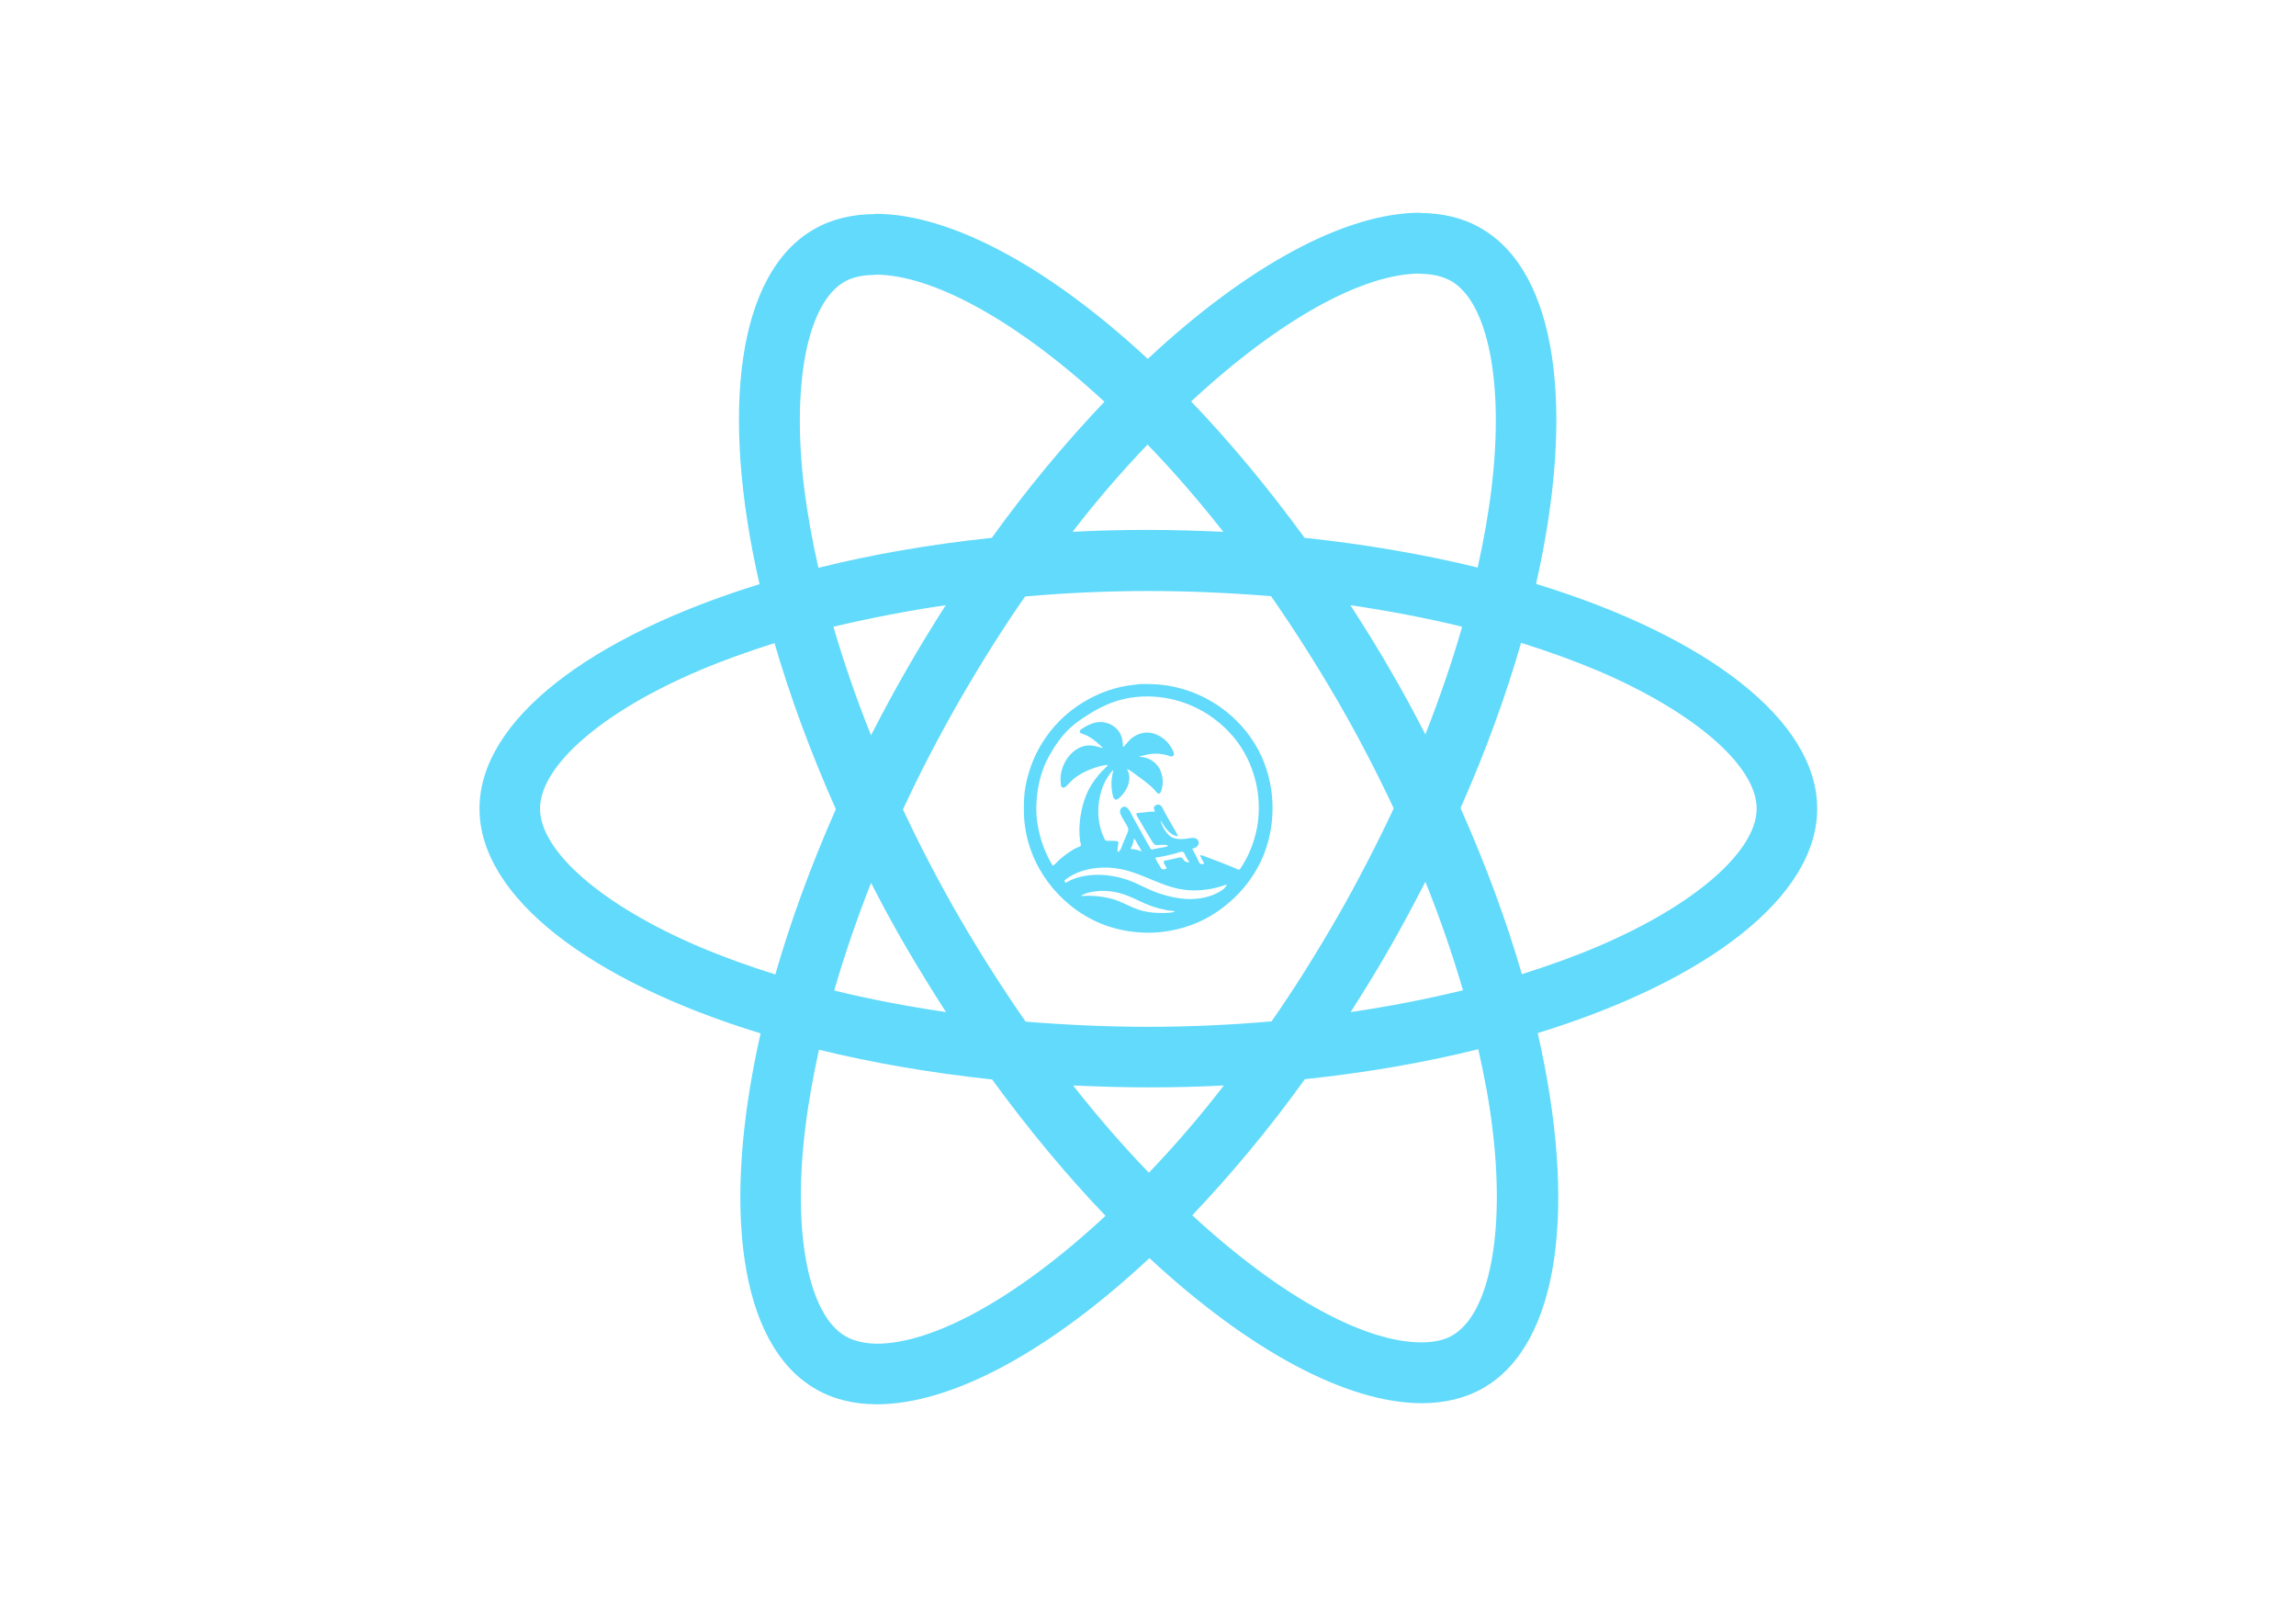
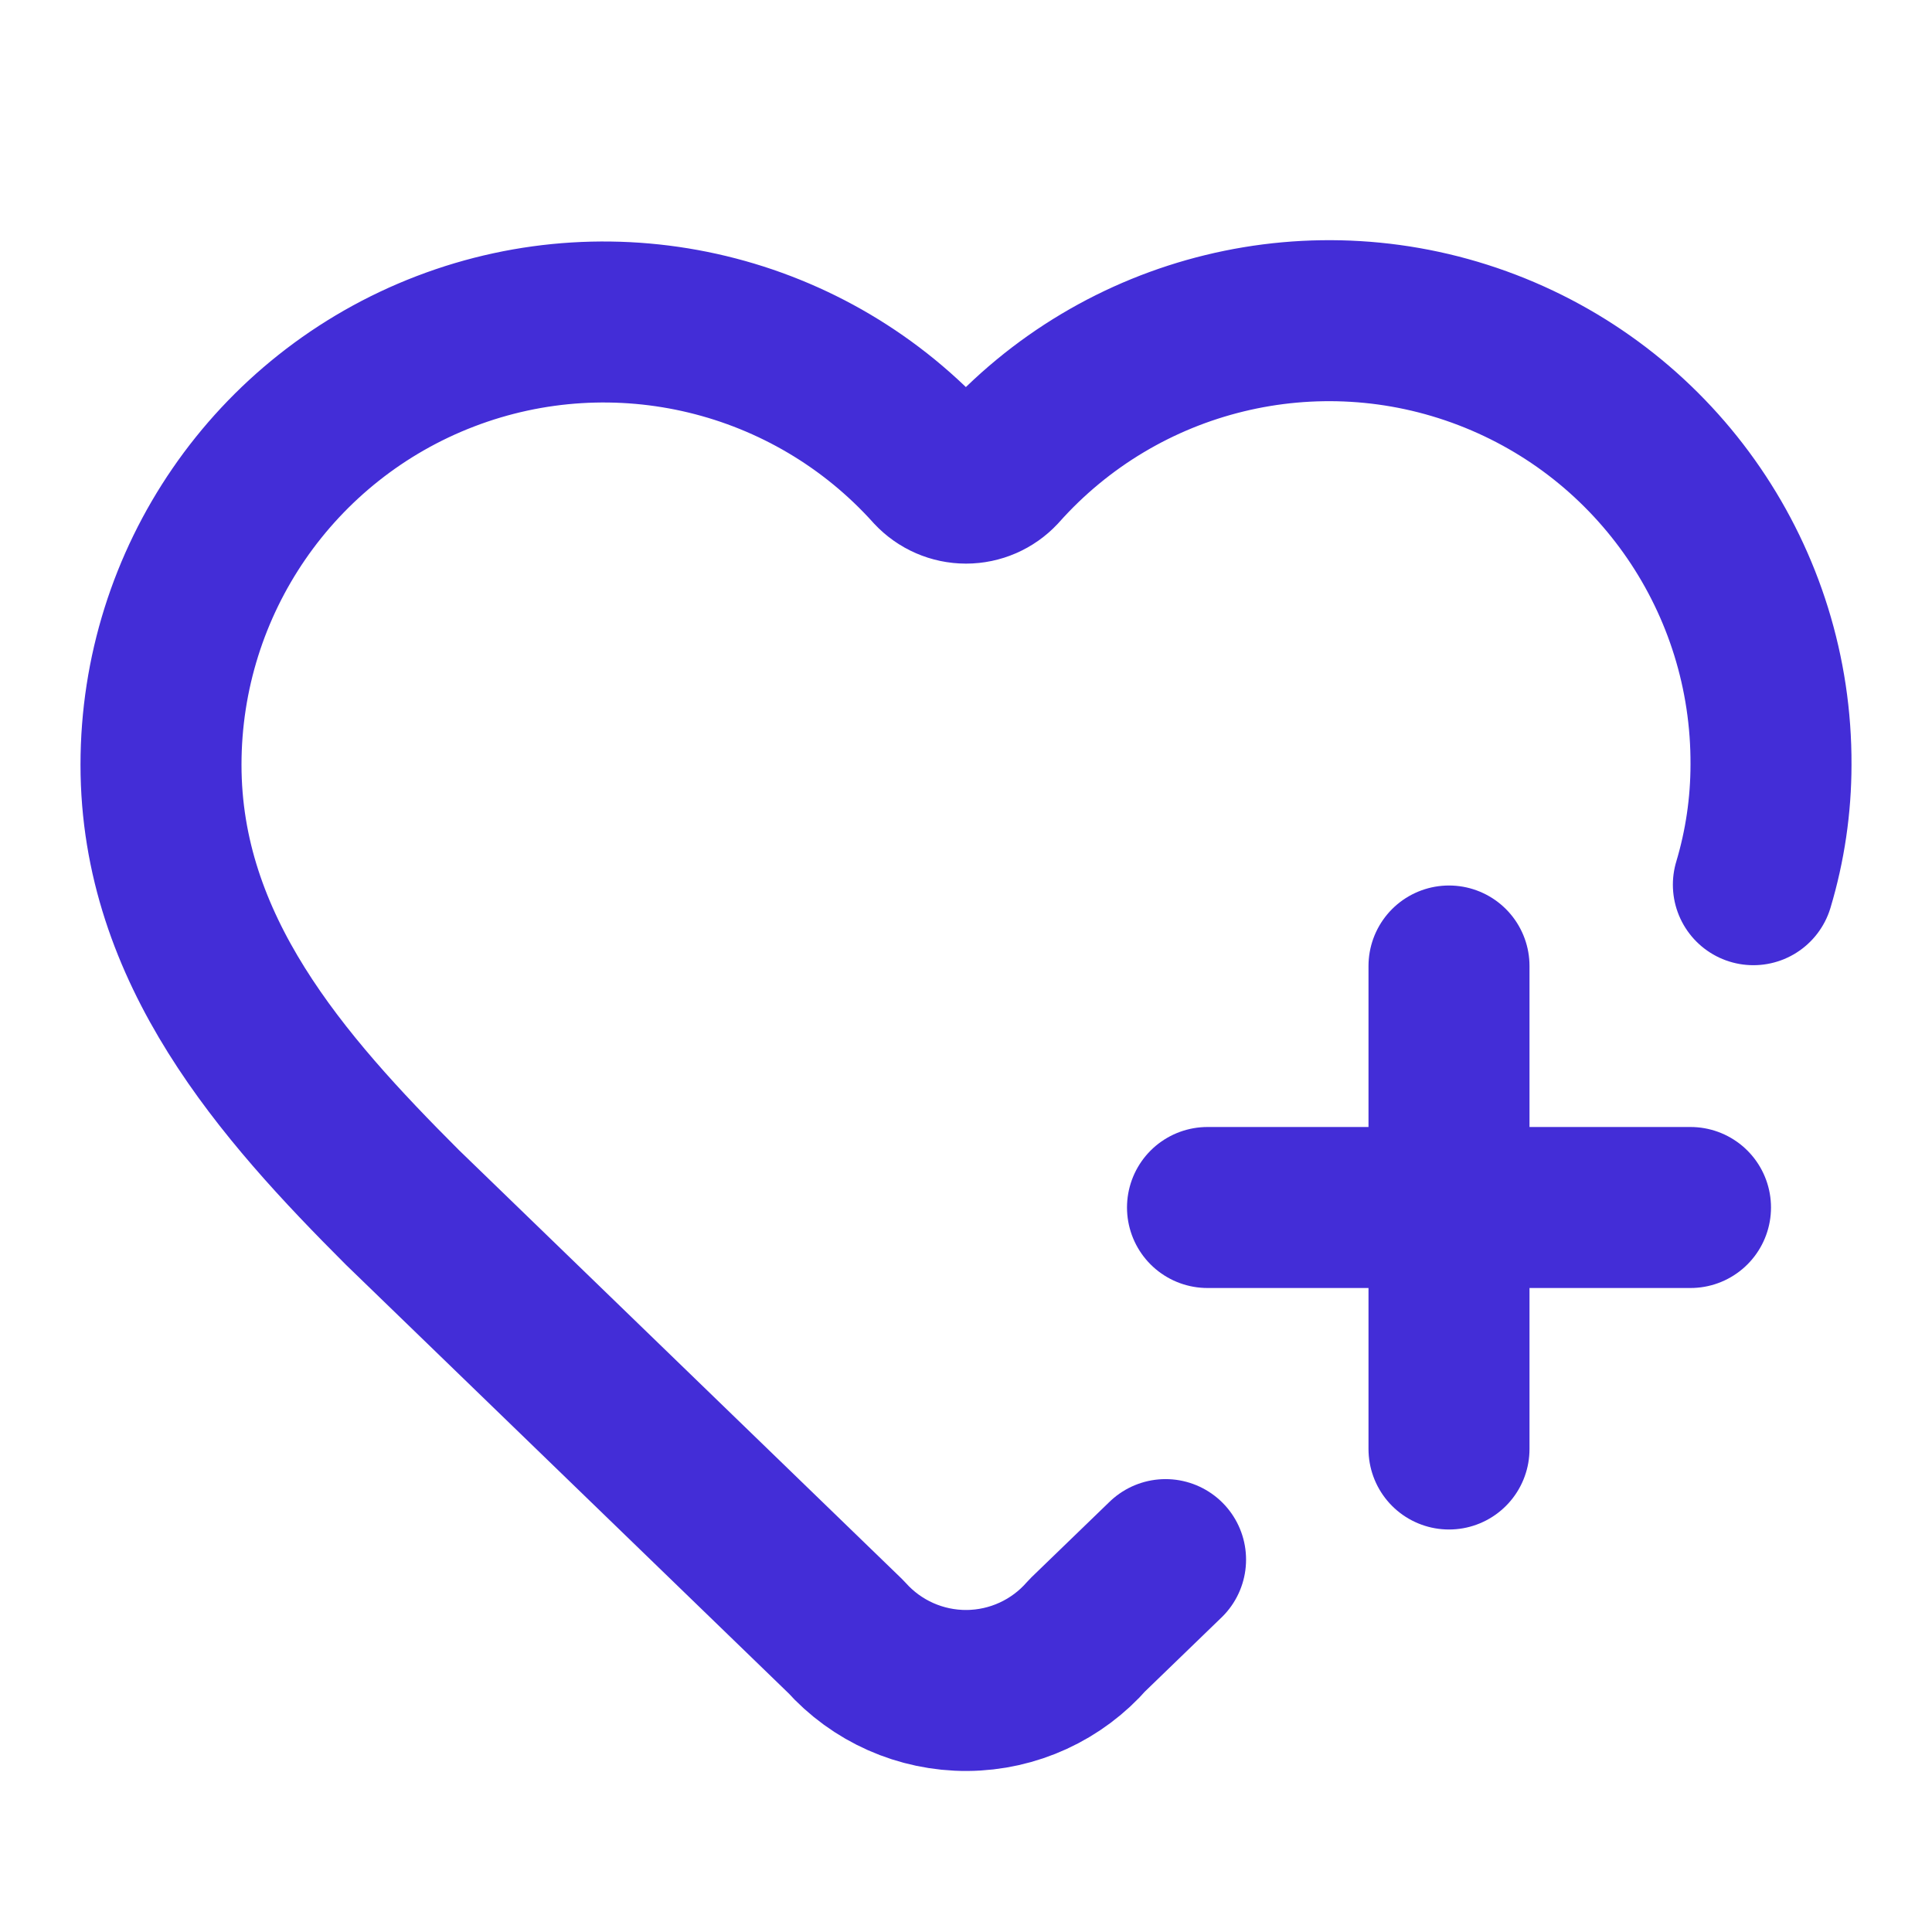
- <svg xmlns="http://www.w3.org/2000/svg" width="5355px" height="3786px" viewBox="0 0 5355 3786" version="1.1">
-   <g id="logo" stroke="none" fill="none" transform="translate(0.9778, 0)" fill-rule="evenodd" stroke-width="1">
-     <g id="Layer_1" transform="translate(1117.351, 496.0658)" fill="#61DAFB">
-       <g id="Group" fill-rule="nonzero">
-         <path d="M3119.934,1389.62 C3119.934,1182.926 2861.105,987.044 2464.277,865.571 C2555.853,461.087 2515.153,139.28 2335.817,36.251 C2294.481,12.084 2246.149,0.636 2193.366,0.636 L2193.366,142.46 C2222.619,142.46 2246.149,148.184 2265.863,158.995 C2352.351,208.602 2389.872,397.489 2360.619,640.434 C2353.623,700.216 2342.176,763.178 2328.186,827.412 C2203.541,796.885 2067.449,773.354 1924.362,758.09 C1838.51,640.434 1749.478,533.589 1659.81,440.099 C1867.127,247.397 2061.726,141.824 2194.002,141.824 L2194.002,0 C2019.117,0 1790.178,124.652 1558.695,340.886 C1327.212,125.924 1098.273,2.544 923.389,2.544 L923.389,144.368 C1055.029,144.368 1250.263,249.305 1457.58,440.735 C1368.548,534.225 1279.516,640.434 1194.936,758.09 C1051.213,773.354 915.121,796.885 790.477,828.048 C775.85,764.45 765.039,702.76 757.408,643.614 C727.518,400.669 764.403,211.782 850.255,161.539 C869.333,150.092 894.135,145.004 923.389,145.004 L923.389,3.18 C869.969,3.18 821.638,14.628 779.666,38.795 C600.966,141.824 560.901,462.995 653.113,866.207 C257.557,988.316 0,1183.562 0,1389.62 C0,1595.678 258.829,1792.197 655.657,1913.669 C564.081,2318.154 604.781,2639.961 784.117,2742.99 C825.453,2767.157 873.785,2778.605 927.204,2778.605 C1102.088,2778.605 1331.028,2653.952 1562.511,2437.718 C1793.994,2652.68 2022.933,2776.061 2197.817,2776.061 C2251.236,2776.061 2299.568,2764.613 2341.54,2740.446 C2520.24,2637.417 2560.305,2316.246 2468.093,1913.033 C2862.377,1791.561 3119.934,1595.678 3119.934,1389.62 L3119.934,1389.62 Z M2291.937,965.42 C2268.407,1047.462 2239.154,1132.048 2206.085,1216.633 C2180.011,1165.755 2152.665,1114.876 2122.776,1063.998 C2093.523,1013.119 2062.362,963.513 2031.2,915.178 C2121.504,928.534 2208.628,945.069 2291.937,965.42 Z M2000.675,1642.741 C1951.072,1728.599 1900.196,1810.004 1847.413,1885.686 C1752.658,1893.954 1656.63,1898.406 1559.967,1898.406 C1463.304,1898.406 1367.912,1893.954 1273.793,1886.322 C1221.01,1810.64 1169.498,1729.871 1119.895,1644.649 C1071.563,1561.335 1027.683,1476.75 987.619,1391.528 C1027.047,1306.307 1071.563,1221.085 1119.259,1137.772 C1168.862,1051.914 1219.738,970.508 1272.521,894.826 C1367.276,886.559 1463.304,882.107 1559.967,882.107 C1656.63,882.107 1752.022,886.559 1846.141,894.19 C1898.924,969.872 1950.436,1050.642 2000.039,1135.864 C2048.371,1219.177 2092.251,1303.763 2132.315,1388.984 C2092.251,1474.206 2048.371,1559.428 2000.675,1642.741 Z M2206.085,1560.063 C2240.425,1645.285 2269.679,1730.507 2293.845,1813.184 C2210.536,1833.536 2122.776,1850.707 2031.836,1864.063 C2062.998,1815.092 2094.159,1764.85 2123.412,1713.335 C2152.665,1662.457 2180.011,1610.942 2206.085,1560.063 Z M1561.239,2238.656 C1502.096,2177.602 1442.954,2109.552 1384.447,2035.142 C1441.682,2037.686 1500.188,2039.594 1559.331,2039.594 C1618.474,2039.594 1678.252,2038.322 1736.123,2035.142 C1678.888,2109.552 1619.746,2177.602 1561.239,2238.656 Z M1088.098,1864.063 C997.794,1850.707 910.67,1834.172 827.361,1813.82 C850.891,1731.779 880.144,1647.193 913.213,1562.607 C939.287,1613.486 966.633,1664.365 996.522,1715.243 C1026.411,1766.122 1056.936,1815.728 1088.098,1864.063 Z M1558.059,540.585 C1617.202,601.639 1676.344,669.689 1734.851,744.099 C1677.616,741.555 1619.11,739.647 1559.967,739.647 C1500.824,739.647 1441.046,740.919 1383.175,744.099 C1440.41,669.689 1499.552,601.639 1558.059,540.585 Z M1087.462,915.178 C1056.301,964.148 1025.139,1014.391 995.886,1065.906 C966.633,1116.784 939.287,1167.663 913.213,1218.541 C878.873,1133.32 849.619,1048.098 825.453,965.42 C908.762,945.705 996.522,928.534 1087.462,915.178 Z M511.934,1711.427 C286.81,1615.394 141.179,1489.47 141.179,1389.62 C141.179,1289.771 286.81,1163.211 511.934,1067.814 C566.625,1044.282 626.403,1023.295 688.09,1003.579 C724.339,1128.232 772.034,1257.972 831.177,1390.892 C772.67,1523.177 725.61,1652.281 689.998,1776.297 C627.039,1756.582 567.261,1734.959 511.934,1711.427 Z M854.071,2620.245 C767.583,2570.639 730.062,2381.752 759.315,2138.807 C766.311,2079.025 777.758,2016.062 791.748,1951.828 C916.393,1982.355 1052.485,2005.887 1195.572,2021.15 C1281.424,2138.807 1370.456,2245.652 1460.124,2339.141 C1252.807,2531.844 1058.208,2637.417 925.932,2637.417 C897.315,2636.781 873.149,2631.057 854.071,2620.245 L854.071,2620.245 Z M2362.526,2135.627 C2392.416,2378.572 2355.531,2567.459 2269.679,2617.701 C2250.601,2629.149 2225.799,2634.237 2196.545,2634.237 C2064.905,2634.237 1869.671,2529.3 1662.354,2337.869 C1751.386,2244.38 1840.418,2138.171 1924.998,2020.514 C2068.721,2005.251 2204.813,1981.719 2329.457,1950.556 C2344.084,2014.791 2355.531,2076.481 2362.526,2135.627 L2362.526,2135.627 Z M2607.364,1711.427 C2552.673,1734.959 2492.895,1755.946 2431.208,1775.661 C2394.959,1651.009 2347.264,1521.269 2288.121,1388.348 C2346.628,1256.064 2393.688,1126.96 2429.3,1002.943 C2492.259,1022.659 2552.037,1044.282 2608,1067.814 C2833.124,1163.847 2978.755,1289.771 2978.755,1389.62 C2978.755,1489.47 2832.488,1616.03 2607.364,1711.427 L2607.364,1711.427 Z" id="Shape" />
-       </g>
-       <path d="M1537.378,1099.483 C1545.027,1098.477 1553.107,1099.162 1560.816,1099.162 C1589.375,1099.162 1617.414,1103.603 1644.738,1112.019 C1679.61,1122.761 1712.09,1139.935 1740.757,1162.53 C1775.894,1190.223 1805.008,1226.547 1823.69,1267.313 C1858.642,1343.584 1858.386,1436.017 1822.577,1511.966 C1799.423,1561.073 1762.278,1602.174 1717.319,1632.147 C1680.636,1656.602 1637.733,1671.571 1594.082,1676.871 C1538.521,1683.618 1478.454,1673.759 1428.506,1648.109 C1334.74,1599.956 1270.993,1503.042 1269.732,1396.835 C1269.489,1376.359 1269.807,1355.76 1273.855,1335.483 C1280.447,1302.459 1291.94,1270.537 1309.202,1241.56 C1327.874,1210.214 1351.993,1182.552 1380.875,1160.25 C1414.745,1134.096 1454.109,1115.285 1495.795,1105.714 C1505.553,1103.474 1515.35,1102.202 1525.194,1100.998 L1528.67,1100.575 C1531.569,1100.222 1534.471,1099.865 1537.378,1099.483 Z M1440.288,1582.053 C1427.386,1583.439 1413.778,1585.791 1402.705,1593.051 C1405.197,1593.651 1408.055,1593.055 1410.655,1593.051 C1416.901,1593.04 1423.207,1592.805 1429.447,1593.079 C1445.067,1593.766 1461.342,1596.269 1476.426,1600.412 C1488.014,1603.595 1498.773,1608.627 1509.545,1613.664 L1512.239,1614.923 C1518.527,1617.854 1524.844,1620.735 1531.356,1623.199 C1550.985,1630.626 1570.524,1632.934 1591.345,1632.934 L1593.252,1632.933 C1603.099,1632.92 1612.867,1632.729 1622.424,1630.034 C1617.115,1627.201 1609.514,1627.733 1603.632,1626.553 C1590.871,1623.992 1578.323,1620.866 1566.049,1616.479 C1546.69,1609.559 1528.857,1599.168 1509.673,1591.908 C1487.816,1583.637 1463.594,1579.55 1440.288,1582.053 Z M1459.803,1527.061 C1434.235,1527.061 1408.376,1531.573 1385.358,1543.194 C1379.782,1546.01 1374.481,1549.365 1369.458,1553.083 C1367.927,1554.216 1365.213,1555.672 1364.647,1557.643 C1364.073,1559.641 1366.125,1561.315 1367.289,1562.594 C1373.043,1559.522 1378.509,1556.271 1384.636,1553.938 C1424.261,1538.859 1472.298,1542.02 1511.842,1555.846 C1531.562,1562.742 1549.732,1573.054 1568.94,1581.141 C1590.422,1590.185 1612.363,1596.049 1635.434,1599.056 C1662.648,1602.602 1693.675,1599.728 1718.552,1587.426 C1727.293,1583.104 1739.429,1576.516 1743.125,1566.945 C1738.56,1567.344 1734.453,1569.304 1730.116,1570.655 C1723.219,1572.803 1716.24,1574.624 1709.156,1576.046 C1685.145,1580.865 1659.612,1581.86 1635.434,1577.486 C1610.812,1573.033 1588.074,1563.725 1565.311,1554.267 L1562.275,1553.005 C1550.637,1548.168 1538.971,1543.347 1527.02,1539.168 C1505.554,1531.662 1482.548,1527.061 1459.803,1527.061 Z M1504.614,1133.608 C1473.965,1140.391 1446.51,1153.598 1420.051,1170.248 C1404.69,1179.913 1389.996,1189.815 1376.685,1202.255 C1356.89,1220.756 1341.761,1243.243 1328.567,1266.73 C1314.972,1290.929 1306.255,1319.132 1302.042,1346.497 C1297.909,1373.344 1297.228,1401.571 1301.963,1428.44 C1307.881,1462.032 1319.145,1493.555 1336.933,1522.71 C1342.911,1519.913 1347.155,1513.536 1352.111,1509.24 C1362.119,1500.567 1372.626,1492.528 1383.913,1485.59 C1388.091,1483.022 1392.384,1481.028 1396.923,1479.201 C1398.635,1478.511 1401.434,1477.881 1402.24,1475.997 C1403.521,1473.005 1401.152,1467.798 1400.745,1464.698 C1399.584,1455.831 1398.883,1446.814 1399.102,1437.867 C1399.738,1411.81 1404.598,1385.389 1413.853,1361 C1420.826,1342.623 1431.48,1325.938 1444.101,1310.964 C1448.383,1305.883 1452.936,1301.154 1457.635,1296.462 C1458.213,1295.884 1458.821,1295.324 1459.436,1294.767 L1460.176,1294.098 C1462.275,1292.204 1464.361,1290.279 1465.585,1287.759 C1456.523,1287.765 1447.46,1290.383 1438.843,1293.041 C1420.279,1298.766 1402.196,1307.262 1386.804,1319.249 C1379.783,1324.718 1374.641,1331.885 1368.001,1337.64 C1365.965,1339.406 1362.316,1341.772 1359.502,1340.44 C1355.25,1338.428 1355.906,1330.045 1355.419,1326.193 C1353.545,1311.373 1359.149,1292.629 1366.27,1279.783 C1377.702,1259.161 1398.84,1241.553 1423.665,1242.168 C1434.386,1242.433 1443.771,1246.165 1454.021,1248.601 C1451.422,1244.902 1447.937,1242.206 1444.625,1239.174 C1436.509,1231.745 1427.632,1224.959 1417.883,1219.827 C1415.268,1218.45 1412.519,1217.434 1409.75,1216.46 L1408.087,1215.878 C1407.256,1215.587 1406.424,1215.294 1405.596,1214.991 C1403.513,1214.228 1400.891,1213.179 1400.108,1210.861 C1398.657,1206.567 1406.375,1202.59 1409.21,1200.78 C1420.168,1193.78 1433.605,1188.023 1446.793,1187.698 C1467.403,1187.192 1487.541,1198.648 1496.031,1218.144 C1499.419,1225.924 1500.098,1234.211 1500.709,1242.527 L1500.823,1244.086 C1500.881,1244.866 1500.939,1245.646 1501,1246.425 C1507.473,1241.139 1512.026,1233.359 1518.347,1227.697 C1533.128,1214.455 1553.359,1208.576 1572.554,1214.537 C1589.901,1219.924 1604.977,1231.916 1613.851,1247.876 C1616.172,1252.051 1622.649,1262.256 1617.97,1266.415 C1614.308,1269.671 1609.663,1267.134 1605.801,1265.783 C1601.812,1264.39 1597.644,1263.691 1593.514,1262.861 C1583.011,1260.752 1570.793,1260.971 1560.267,1262.825 C1553.461,1264.023 1546.81,1266.45 1540.029,1267.455 L1540.029,1268.905 C1558.571,1269.059 1576.507,1279.656 1585.655,1295.736 C1589.445,1302.398 1591.338,1310.023 1592.79,1317.491 C1594.586,1326.721 1593.324,1336.776 1590.806,1345.772 C1589.962,1348.788 1588.43,1353.901 1584.83,1354.596 C1582.285,1355.087 1580.124,1352.548 1578.671,1350.837 C1574.863,1346.351 1571.24,1342.087 1566.772,1338.213 C1555.466,1328.414 1543.512,1319.375 1531.356,1310.659 C1524.902,1306.031 1517.833,1300.014 1510.396,1297.186 C1512.487,1302.232 1514.535,1306.923 1515.247,1312.415 C1517.338,1328.568 1510.588,1343.773 1500.455,1355.924 C1497.363,1359.633 1494.056,1363.368 1490.159,1366.249 C1488.543,1367.444 1486.515,1369.004 1484.377,1368.667 C1477.674,1367.606 1476.876,1357.484 1475.848,1352.298 C1472.367,1334.734 1473.765,1317.29 1478.595,1300.087 C1474.298,1302.27 1471.192,1307.046 1468.494,1310.964 C1462.558,1319.586 1457.408,1328.705 1453.714,1338.52 C1439.005,1377.62 1439.147,1423.417 1458.202,1461.058 C1460.33,1465.262 1463.559,1464.698 1467.753,1464.698 C1472.809,1464.698 1477.913,1464.444 1482.931,1465.115 C1484.884,1465.376 1487.596,1465.144 1489.142,1466.585 C1490.993,1468.313 1490.006,1471.274 1489.58,1473.4 C1488.389,1479.341 1487.991,1484.742 1487.991,1490.803 C1495.902,1489.575 1498.095,1476.869 1500.899,1470.499 C1504.077,1463.283 1507.311,1456.06 1510.251,1448.744 C1511.696,1445.149 1513.63,1441.129 1513.122,1437.142 C1512.553,1432.661 1509.321,1427.91 1507.069,1424.089 C1502.806,1416.857 1497.961,1409.415 1494.823,1401.609 C1492.314,1395.369 1494.65,1387.571 1501.724,1385.342 C1505.625,1384.112 1509.788,1386.524 1512.327,1389.349 C1515.933,1393.361 1518.674,1398.7 1521.268,1403.887 L1522.006,1405.364 C1522.986,1407.324 1523.955,1409.242 1524.953,1411.036 L1555.106,1465.423 C1557.667,1470.028 1560.233,1474.629 1562.853,1479.201 C1563.875,1480.985 1564.916,1483.739 1567.009,1484.5 C1568.874,1485.177 1571.422,1484.214 1573.276,1483.842 C1578.091,1482.876 1582.899,1481.833 1587.732,1480.959 C1593.522,1479.911 1602.35,1480.107 1606.523,1475.575 C1600.419,1473.638 1593.363,1473.753 1587.009,1474.189 C1586.223,1474.243 1585.42,1474.344 1584.609,1474.451 L1583.912,1474.543 C1581.004,1474.924 1578.034,1475.228 1575.456,1473.587 C1570.236,1470.264 1566.767,1462.589 1563.574,1457.446 C1555.701,1444.765 1548.283,1431.892 1540.744,1419.013 C1538.341,1414.907 1535.866,1410.833 1533.536,1406.685 C1532.636,1405.081 1531.301,1402.967 1532.591,1401.199 C1533.932,1399.36 1536.841,1399.234 1539.486,1399.229 L1540.639,1399.229 C1541.481,1399.227 1542.264,1399.213 1542.92,1399.126 C1553.681,1397.708 1564.591,1396.533 1575.445,1396.533 C1574.6,1393.589 1572.184,1390.261 1572.956,1387.109 C1574.685,1380.056 1584.815,1377.849 1589.526,1382.91 C1592.688,1386.307 1594.526,1390.983 1596.584,1395.083 C1599.299,1400.494 1602.391,1405.726 1605.299,1411.036 C1610.389,1420.333 1615.948,1429.375 1621.182,1438.592 C1621.649,1439.416 1622.132,1440.235 1622.62,1441.053 L1623.353,1442.281 C1625.556,1445.967 1627.742,1449.687 1628.929,1453.82 C1610.75,1452.987 1597.104,1431.847 1589.177,1417.562 C1588.545,1419.85 1589.573,1421.891 1590.394,1424.089 C1592.102,1428.654 1594.143,1433.001 1596.712,1437.142 C1600.381,1443.055 1604.586,1449.144 1610.137,1453.437 C1619.988,1461.054 1632.977,1461.097 1644.83,1460.282 C1652.43,1459.759 1661.927,1456.293 1669.404,1458.645 C1676.868,1460.993 1679.872,1469.239 1675.439,1475.574 C1672.119,1480.32 1667.687,1482.112 1662.176,1482.827 C1666.073,1491.201 1671.179,1498.974 1674.879,1507.482 C1676.421,1511.027 1678.028,1516.459 1681.722,1518.329 C1684.181,1519.573 1687.705,1518.414 1690.364,1518.359 C1687.695,1511.286 1682.699,1505.284 1680.245,1498.055 C1687.726,1498.398 1694.962,1502.309 1701.928,1504.805 C1717.739,1510.47 1733.32,1516.744 1748.907,1523 C1754.465,1525.23 1760.055,1527.438 1765.531,1529.862 C1767.534,1530.749 1770.308,1532.822 1772.523,1531.546 C1774.33,1530.504 1775.499,1528.019 1776.613,1526.336 C1779.73,1521.627 1782.553,1516.738 1785.35,1511.833 C1796.549,1492.19 1804.763,1470.666 1810.25,1448.744 C1828.35,1376.443 1812.823,1296.668 1769.329,1236.273 C1752.618,1213.069 1731.602,1193.008 1708.433,1176.395 C1650.449,1134.821 1574.377,1118.171 1504.614,1133.608 Z M1623.147,1494.16 C1607.776,1498.175 1591.935,1501.813 1576.167,1503.856 C1578.241,1510.929 1583.308,1517.808 1587.018,1524.161 C1588.452,1526.617 1589.986,1529.906 1592.82,1530.972 C1596.021,1532.176 1599.889,1530.222 1602.91,1529.237 C1601.511,1525.403 1599.158,1521.954 1597.232,1518.359 C1596.438,1516.877 1595.21,1515.122 1595.864,1513.362 C1597.101,1510.037 1602.235,1510.232 1605.078,1509.655 C1612.571,1508.132 1619.986,1506.231 1627.484,1504.726 C1630.246,1504.172 1634.092,1502.669 1636.869,1503.597 C1640.506,1504.813 1641.615,1509.156 1644.259,1511.547 C1647.29,1514.289 1651.823,1514.71 1655.671,1515.459 C1653.323,1510.165 1649.42,1505.533 1646.918,1500.23 C1645.463,1497.146 1644.268,1492.609 1641.082,1490.827 C1636.694,1488.371 1627.632,1492.988 1623.147,1494.16 Z M1526.297,1458.896 C1525.573,1468.09 1522.758,1475.57 1518.347,1483.552 C1523.402,1484.193 1528.559,1484.421 1533.525,1485.654 C1537.246,1486.578 1540.676,1488.34 1544.366,1489.353 C1542.393,1483.945 1538.732,1479.12 1535.896,1474.125 C1533.032,1469.083 1530.469,1462.956 1526.297,1458.896 Z" id="Combined-Shape-Copy" fill-rule="nonzero" />
-     </g>
-   </g>
+ <svg xmlns="http://www.w3.org/2000/svg" viewBox="0 0 24 24" fill="none" stroke="#432dd7" stroke-width="2" stroke-linecap="round" stroke-linejoin="round" class="lucide lucide-heart-plus-icon lucide-heart-plus">
+   <path d="m14.479 19.374-.971.939a2 2 0 0 1-3 .019L5 15c-1.5-1.5-3-3.2-3-5.5a5.5 5.5 0 0 1 9.591-3.676.56.56 0 0 0 .818 0A5.49 5.49 0 0 1 22 9.5a5.2 5.2 0 0 1-.219 1.49" />
+   <path d="M15 15h6" />
+   <path d="M18 12v6" />
</svg>
